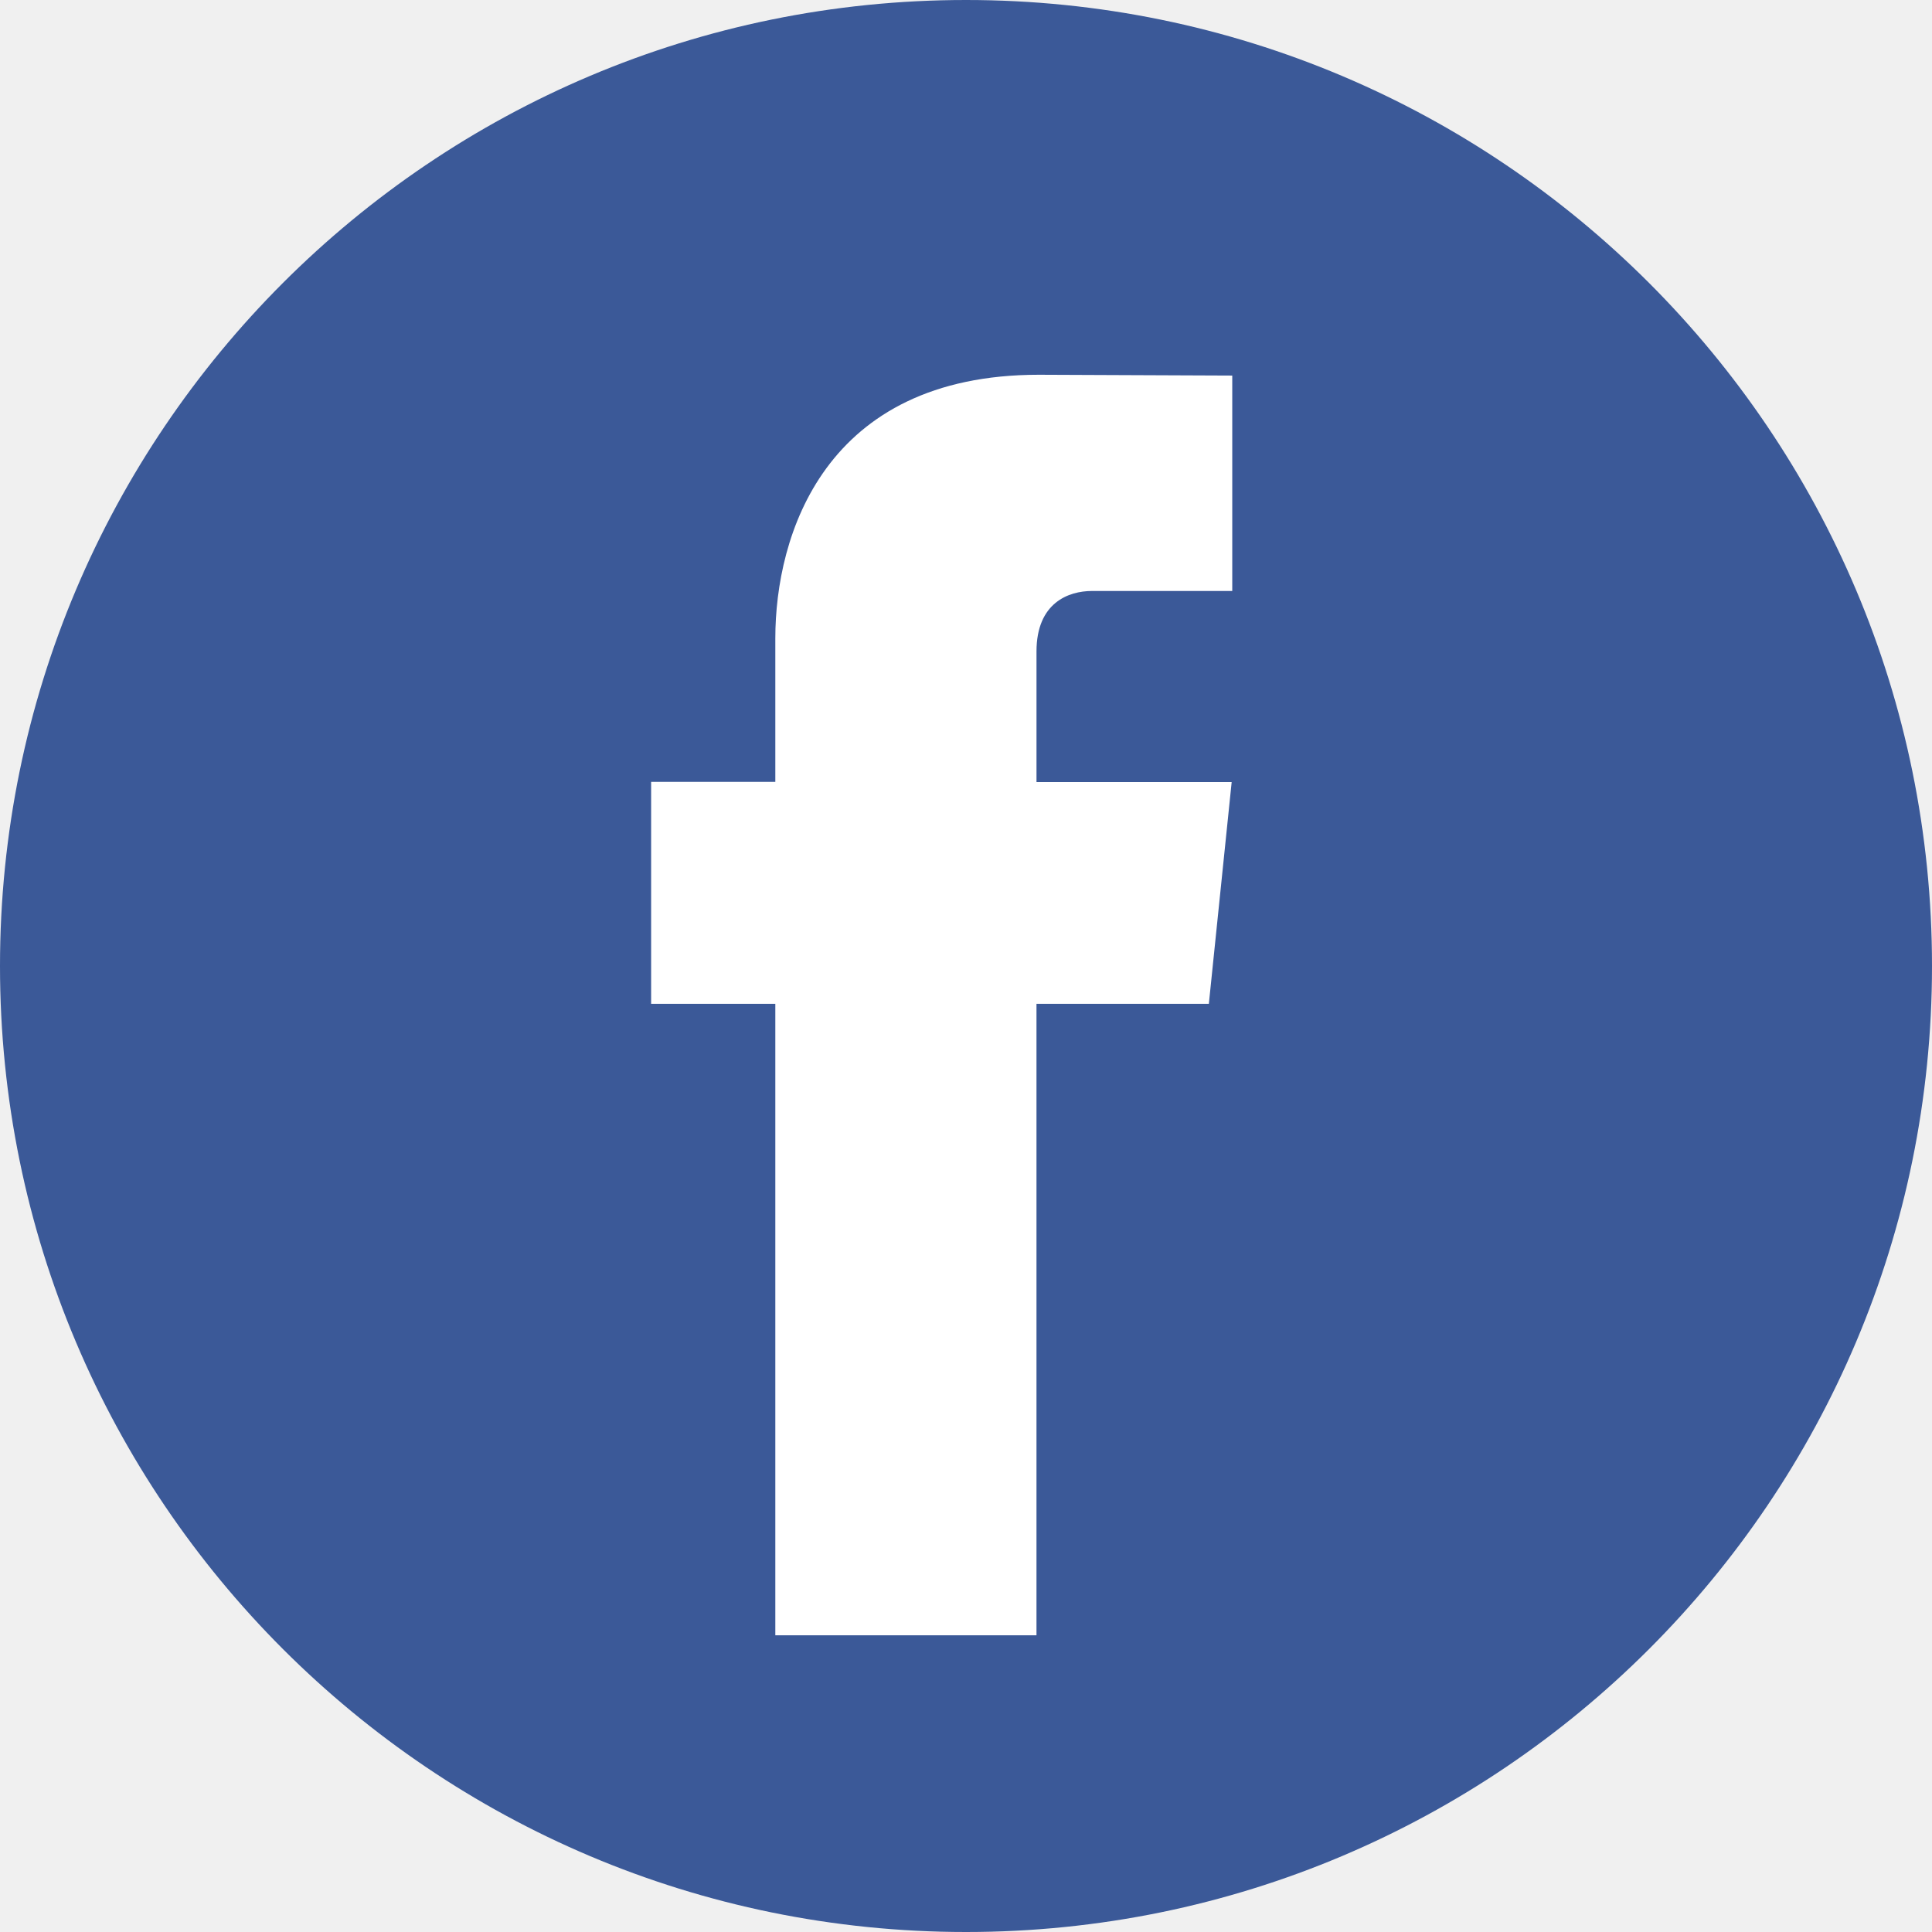
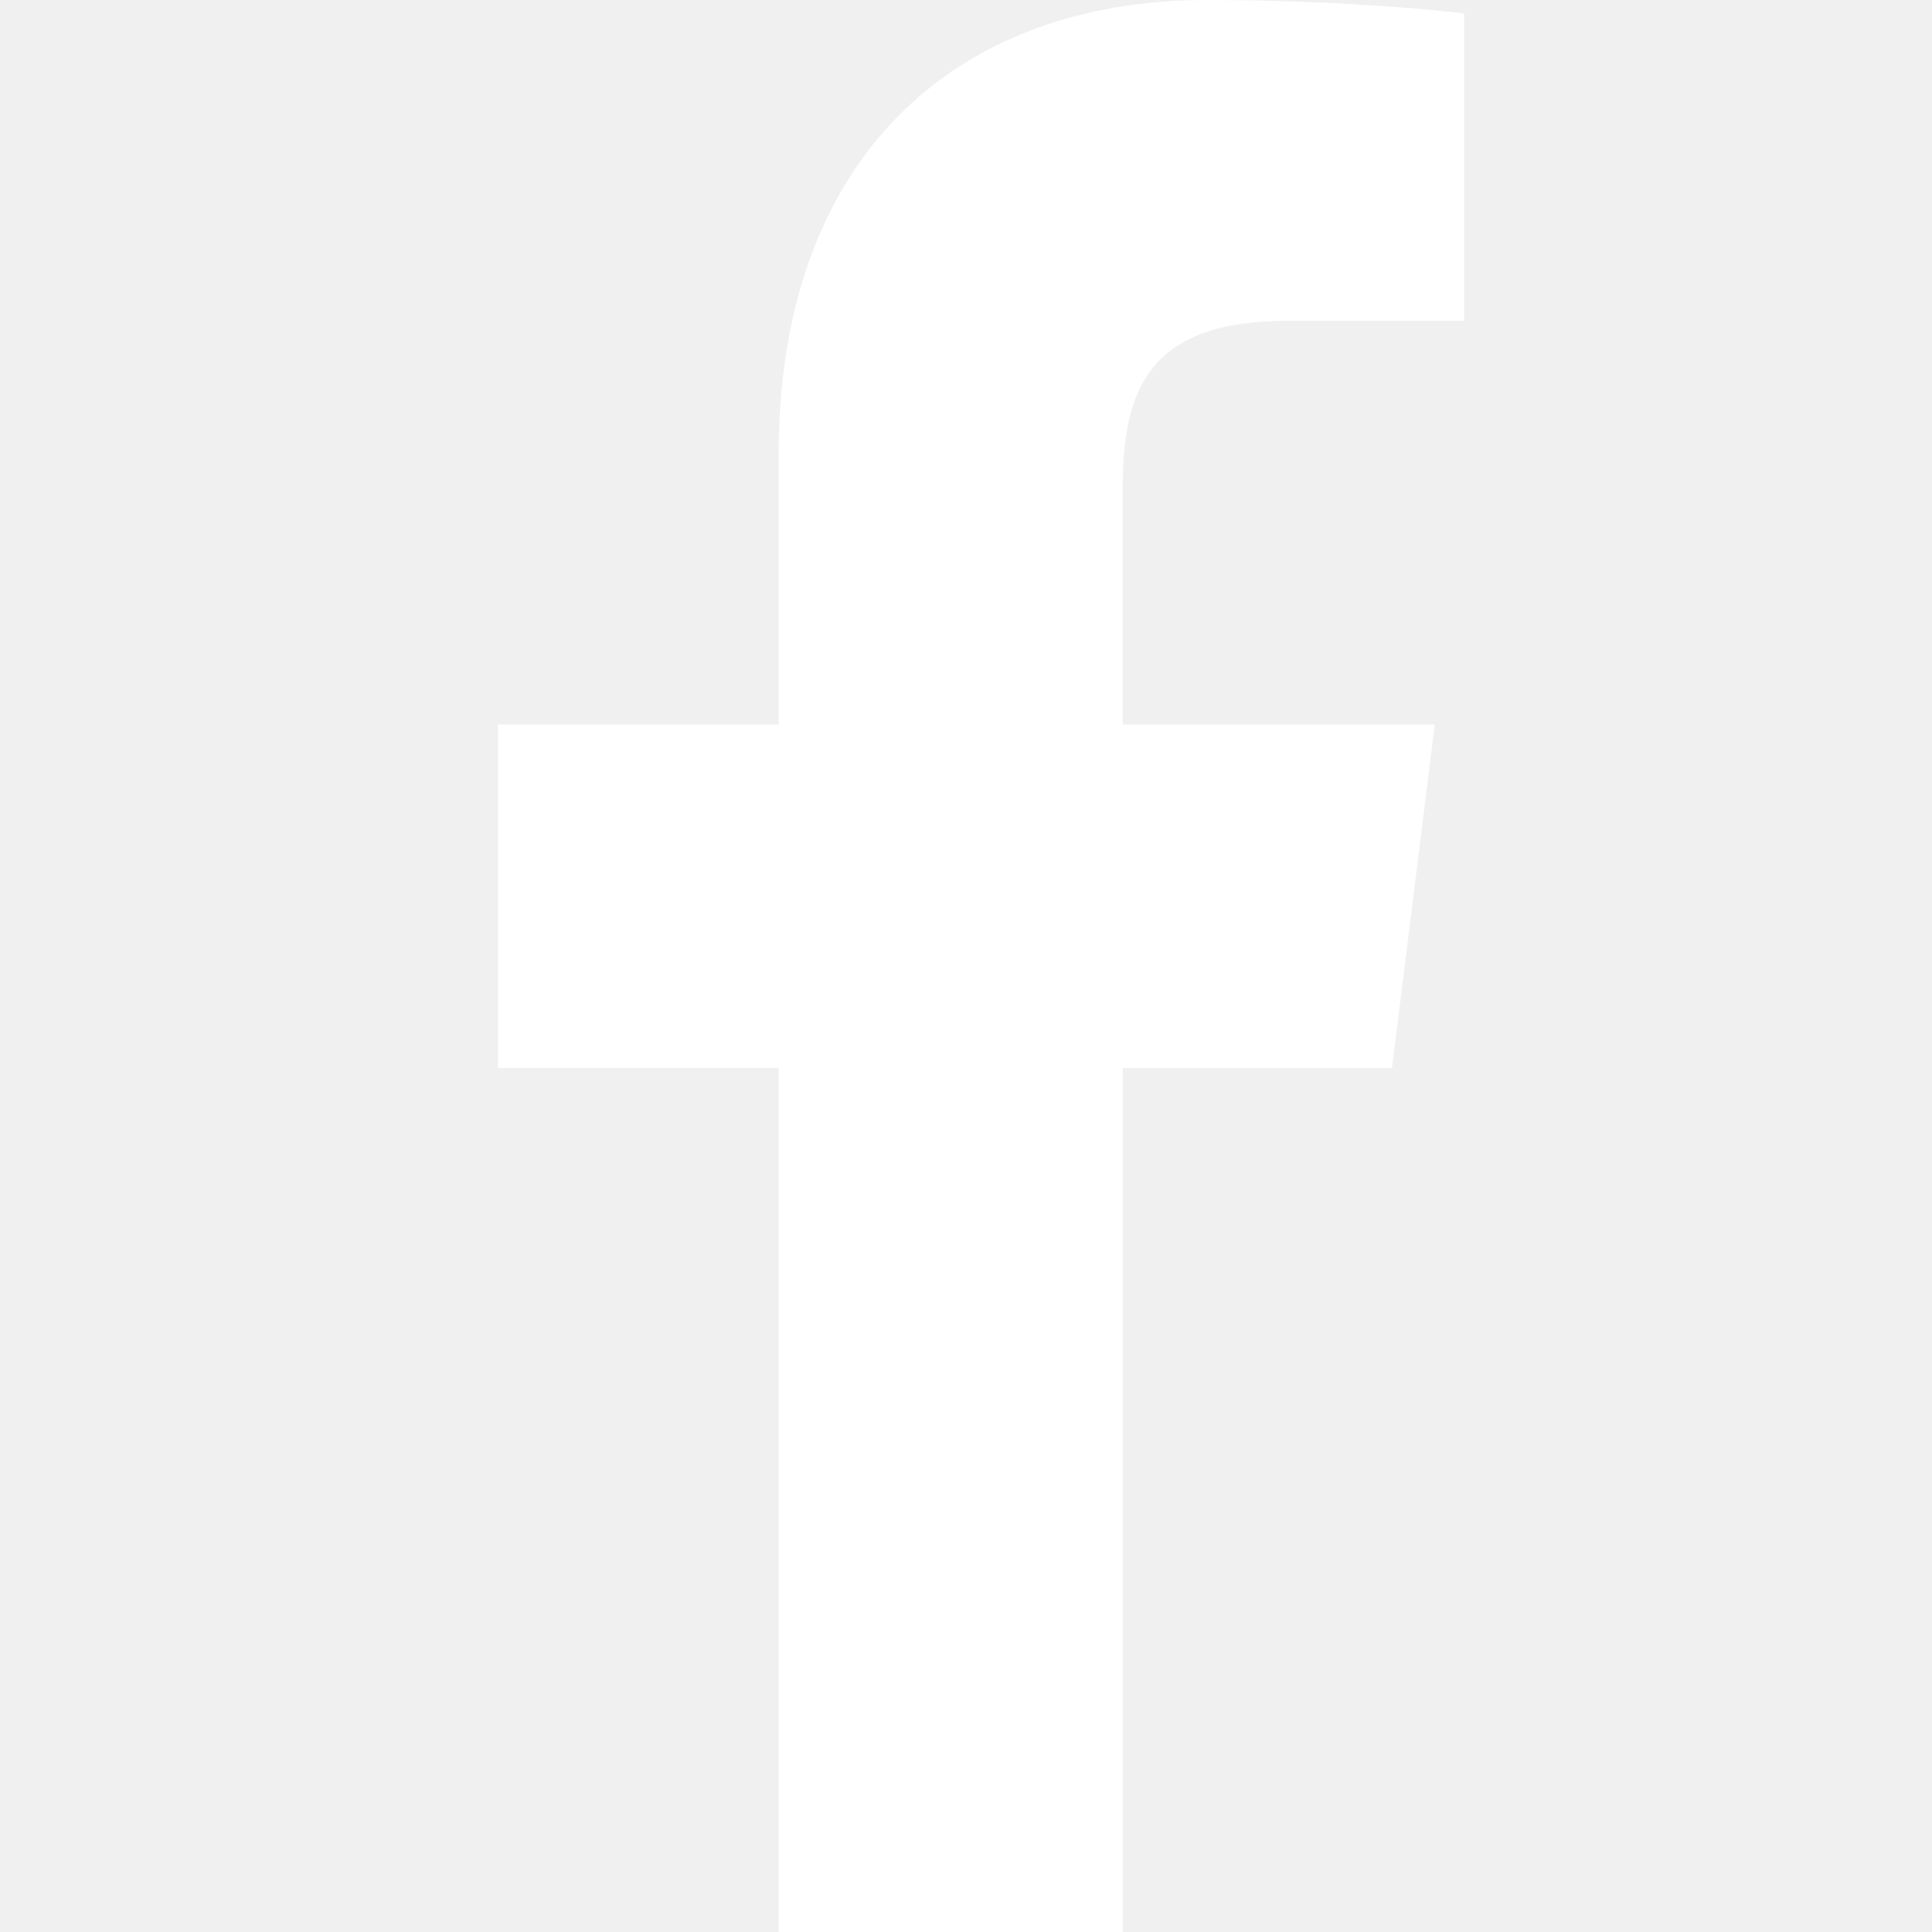
- <svg xmlns="http://www.w3.org/2000/svg" version="1.1" id="Capa_1" x="0px" y="0px" viewBox="0 0 112.196 112.196" style="enable-background:new 0 0 112.196 112.196;" xml:space="preserve">
+ <svg xmlns="http://www.w3.org/2000/svg" version="1.1" width="512" height="512" x="0" y="0" viewBox="0 0 24 24" style="enable-background:new 0 0 512 512" xml:space="preserve">
  <g>
-     <circle style="fill:#3B5998;" cx="56.098" cy="56.098" r="56.098" />
-     <path style="fill:#FFFFFF;" d="M70.201,58.294h-10.01v36.672H45.025V58.294h-7.213V45.406h7.213v-8.34   c0-5.964,2.833-15.303,15.301-15.303L71.56,21.81v12.51h-8.151c-1.337,0-3.217,0.668-3.217,3.513v7.585h11.334L70.201,58.294z" />
+     <path d="m15.997 3.985h2.191v-3.816c-.378-.052-1.678-.169-3.192-.169-3.159 0-5.323 1.987-5.323 5.639v3.361h-3.486v4.266h3.486v10.734h4.274v-10.733h3.345l.531-4.266h-3.877v-2.939c.001-1.233.333-2.077 2.051-2.077z" fill="#ffffff" data-original="#000000" style="" />
  </g>
-   <g>
- </g>
-   <g>
- </g>
-   <g>
- </g>
-   <g>
- </g>
-   <g>
- </g>
-   <g>
- </g>
-   <g>
- </g>
-   <g>
- </g>
-   <g>
- </g>
-   <g>
- </g>
-   <g>
- </g>
-   <g>
- </g>
-   <g>
- </g>
-   <g>
- </g>
-   <g>
- </g>
</svg>
